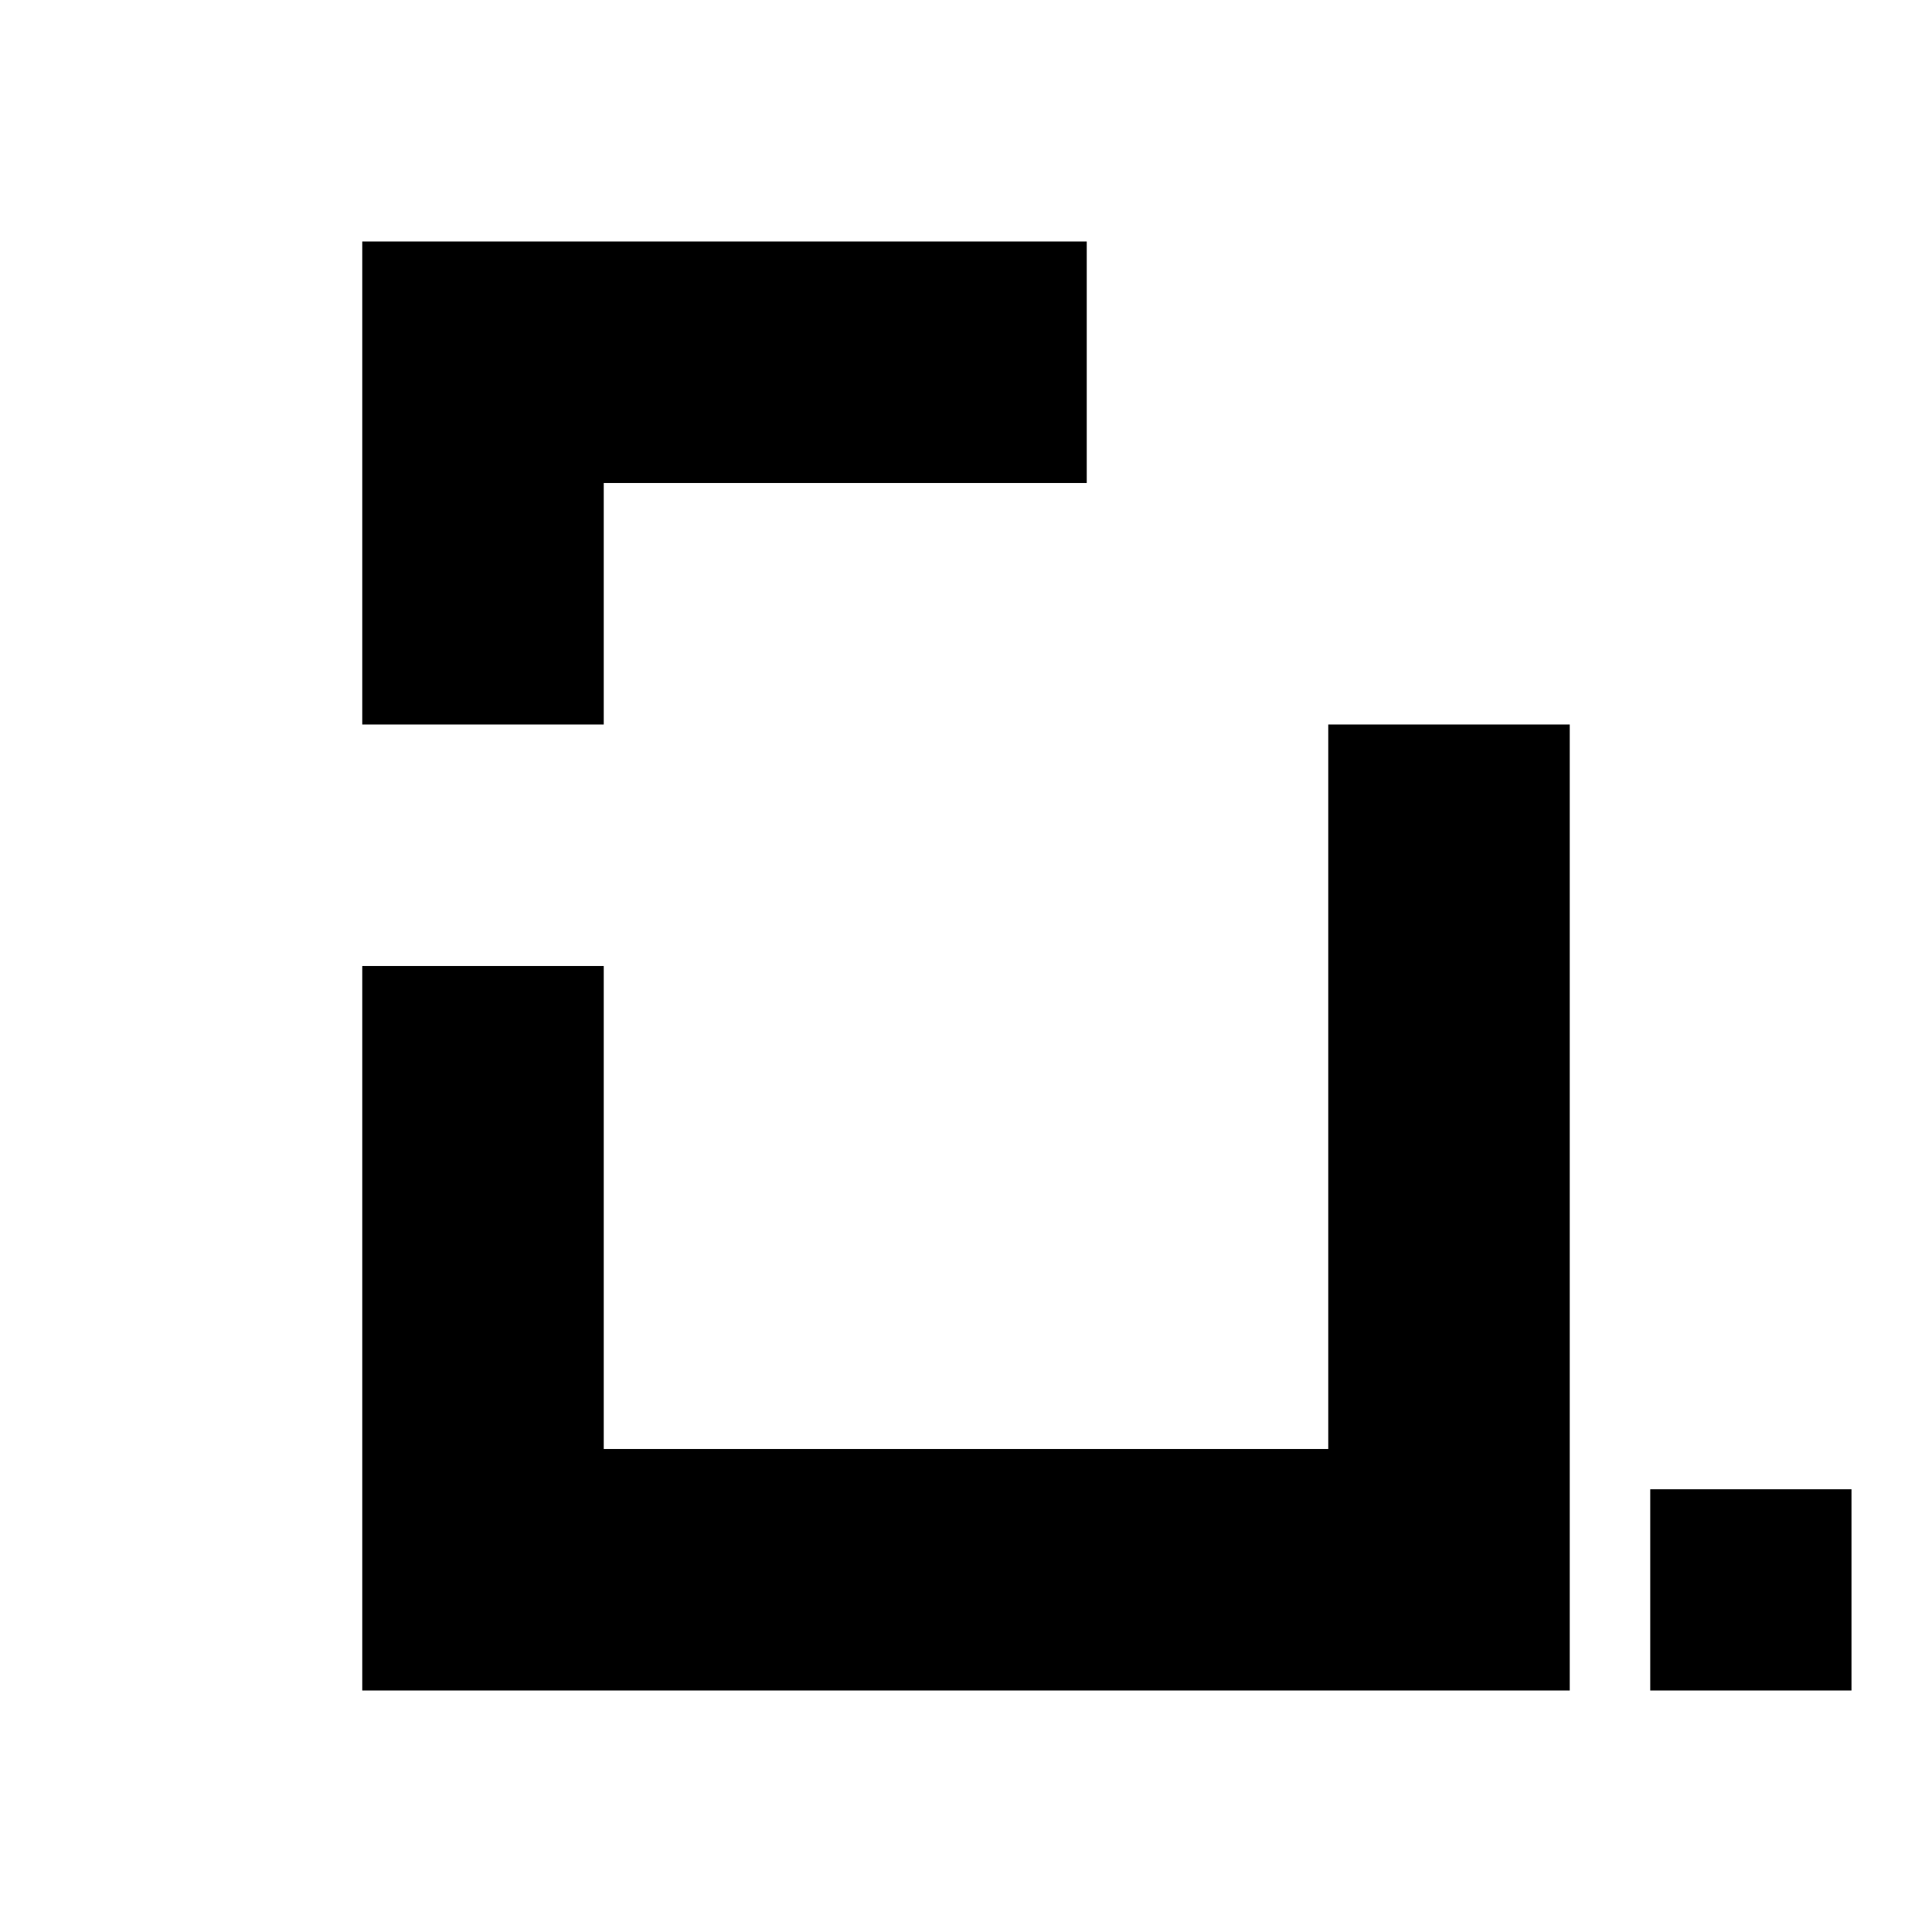
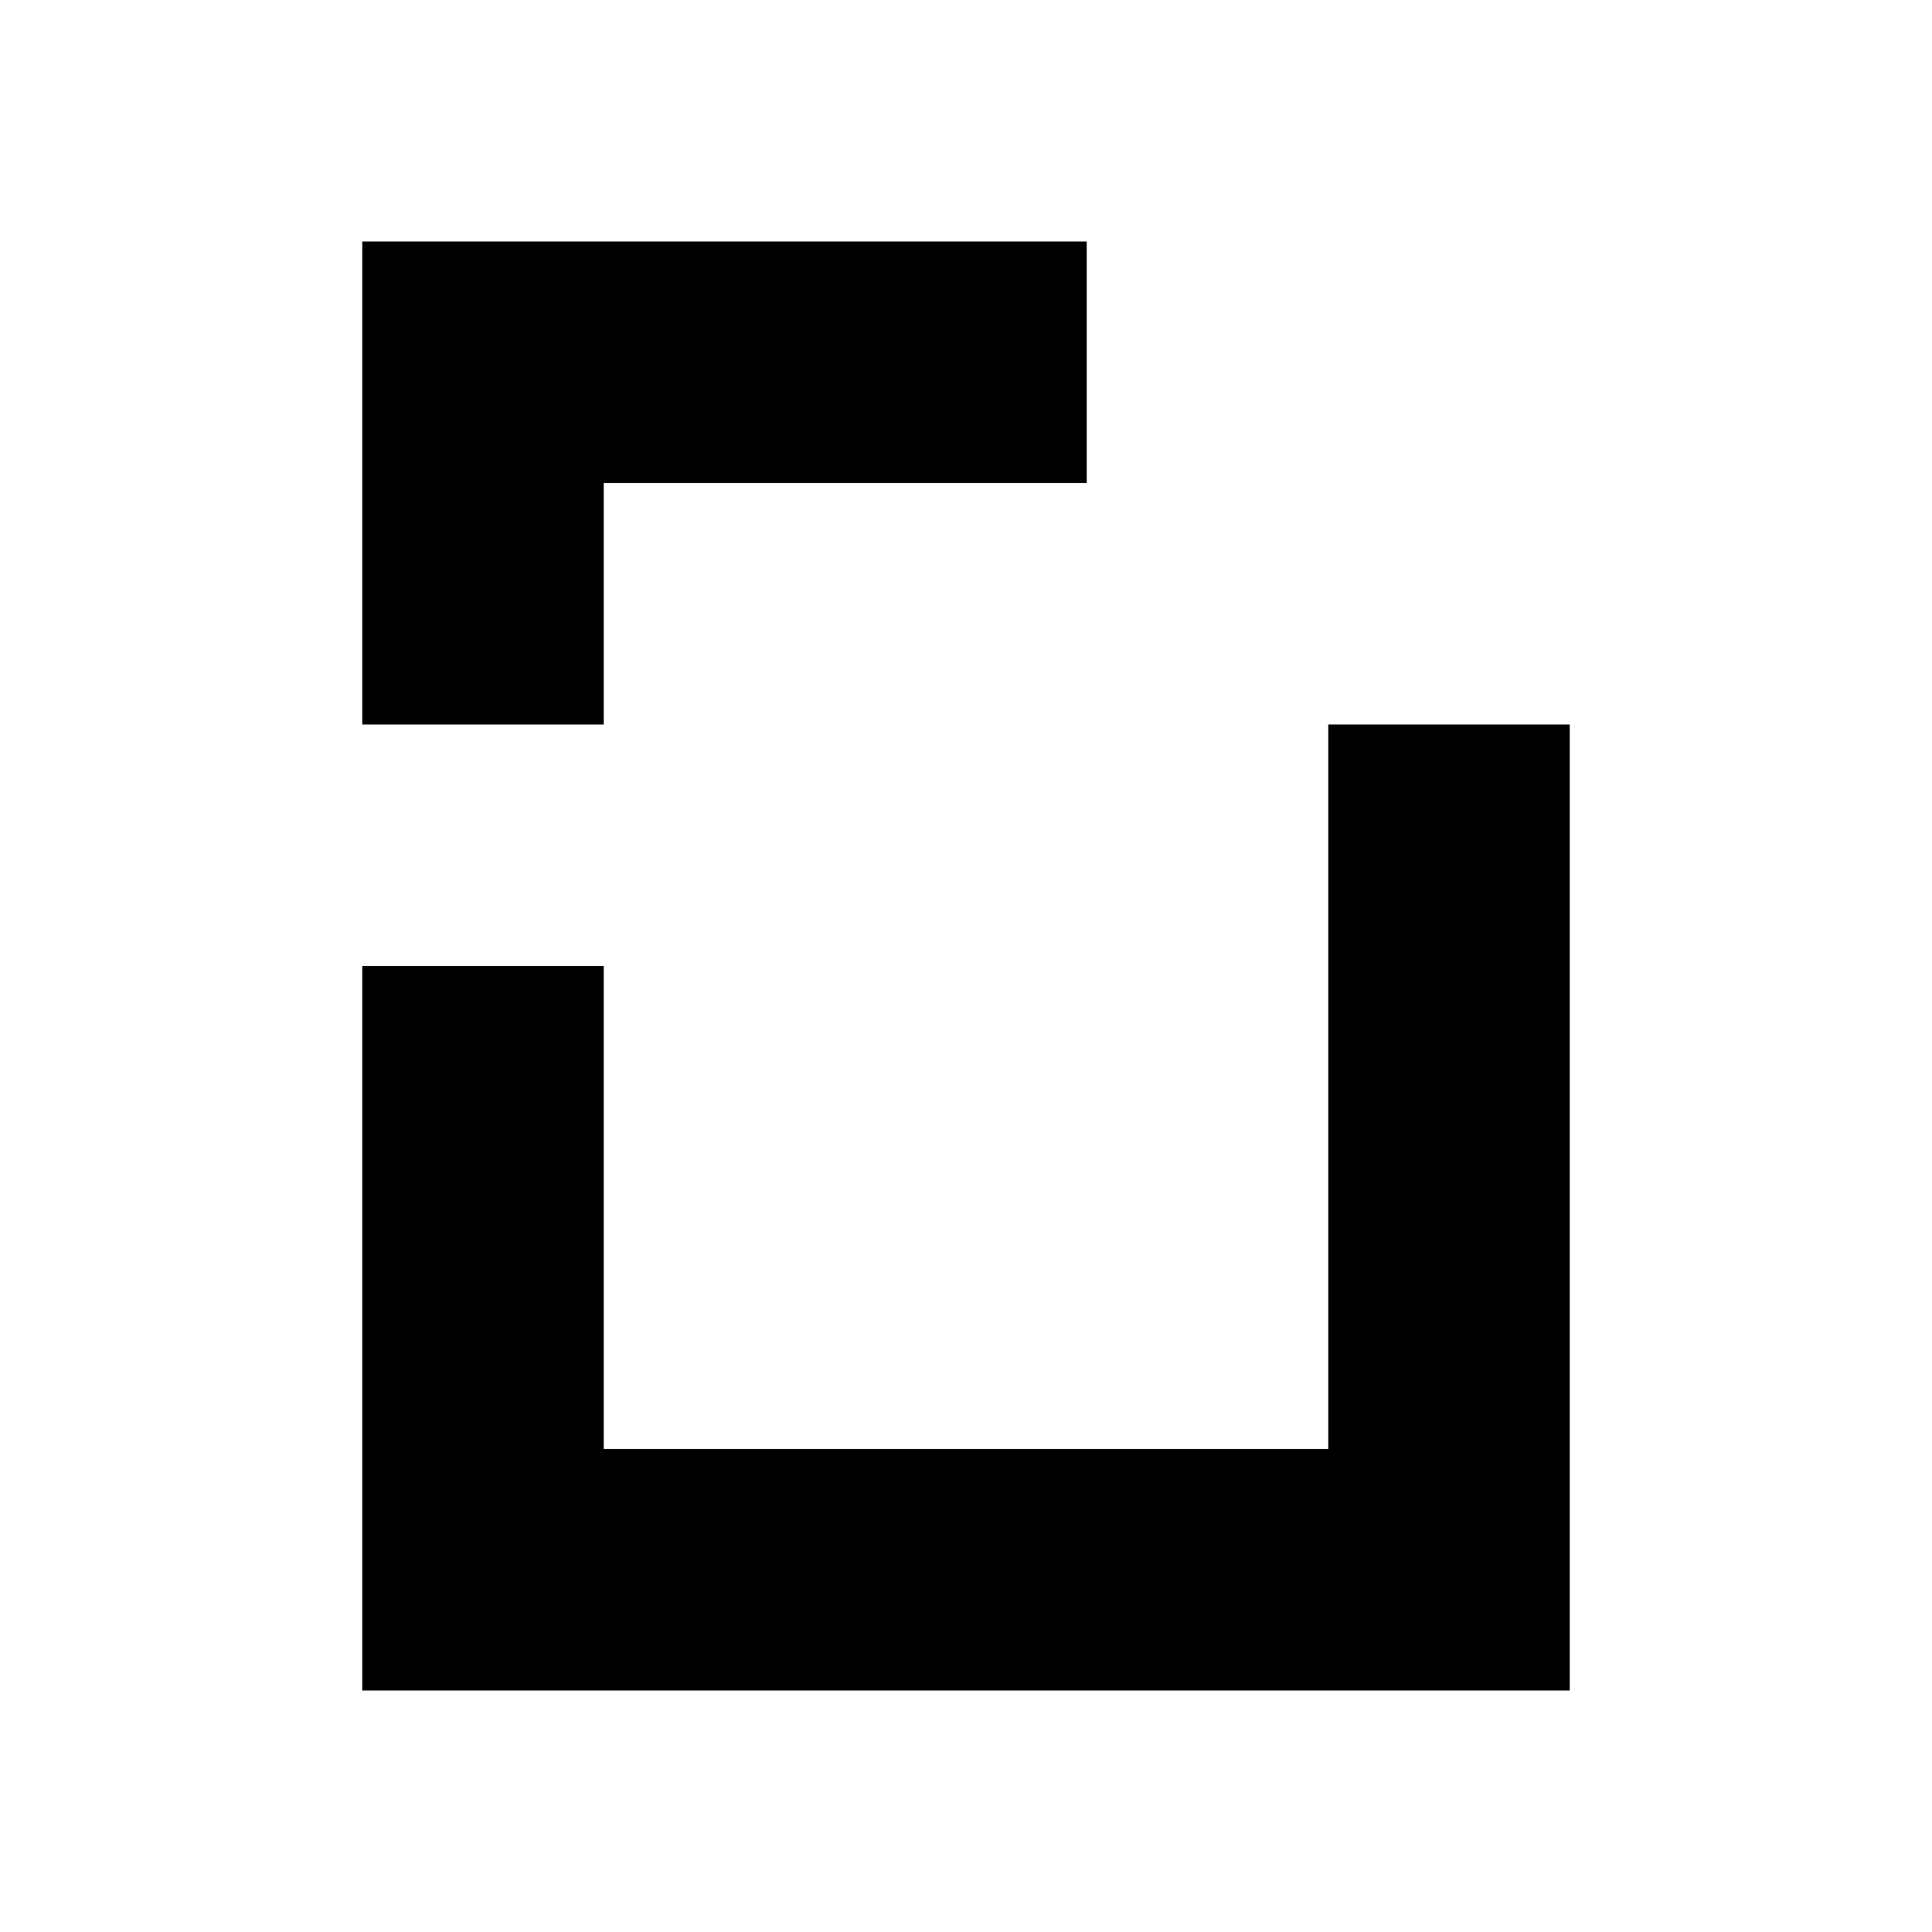
<svg xmlns="http://www.w3.org/2000/svg" width="24" height="24" viewBox="0 0 24 24">
-   <path fill="currentColor" d="M4.5,3 H13.5 V6 H4.5 Z M4.5,6 H7.5 V9 H4.5 Z M4.5,12 H7.5 V18 H4.5 Z M16.5,9 H19.5 V18 H16.5 Z M4.5,18 H19.5 V21 H4.5 Z M20.5,18.5 H23 V21 H20.5 Z" />
+   <path fill="currentColor" d="M4.5,3 H13.5 V6 H4.5 Z M4.5,6 H7.5 V9 H4.5 Z M16.5,9 H19.5 V18 H16.5 Z M4.5,12 H7.5 V18 H4.5 Z M4.5,18 H19.5 V21 H4.5 Z" />
</svg>
